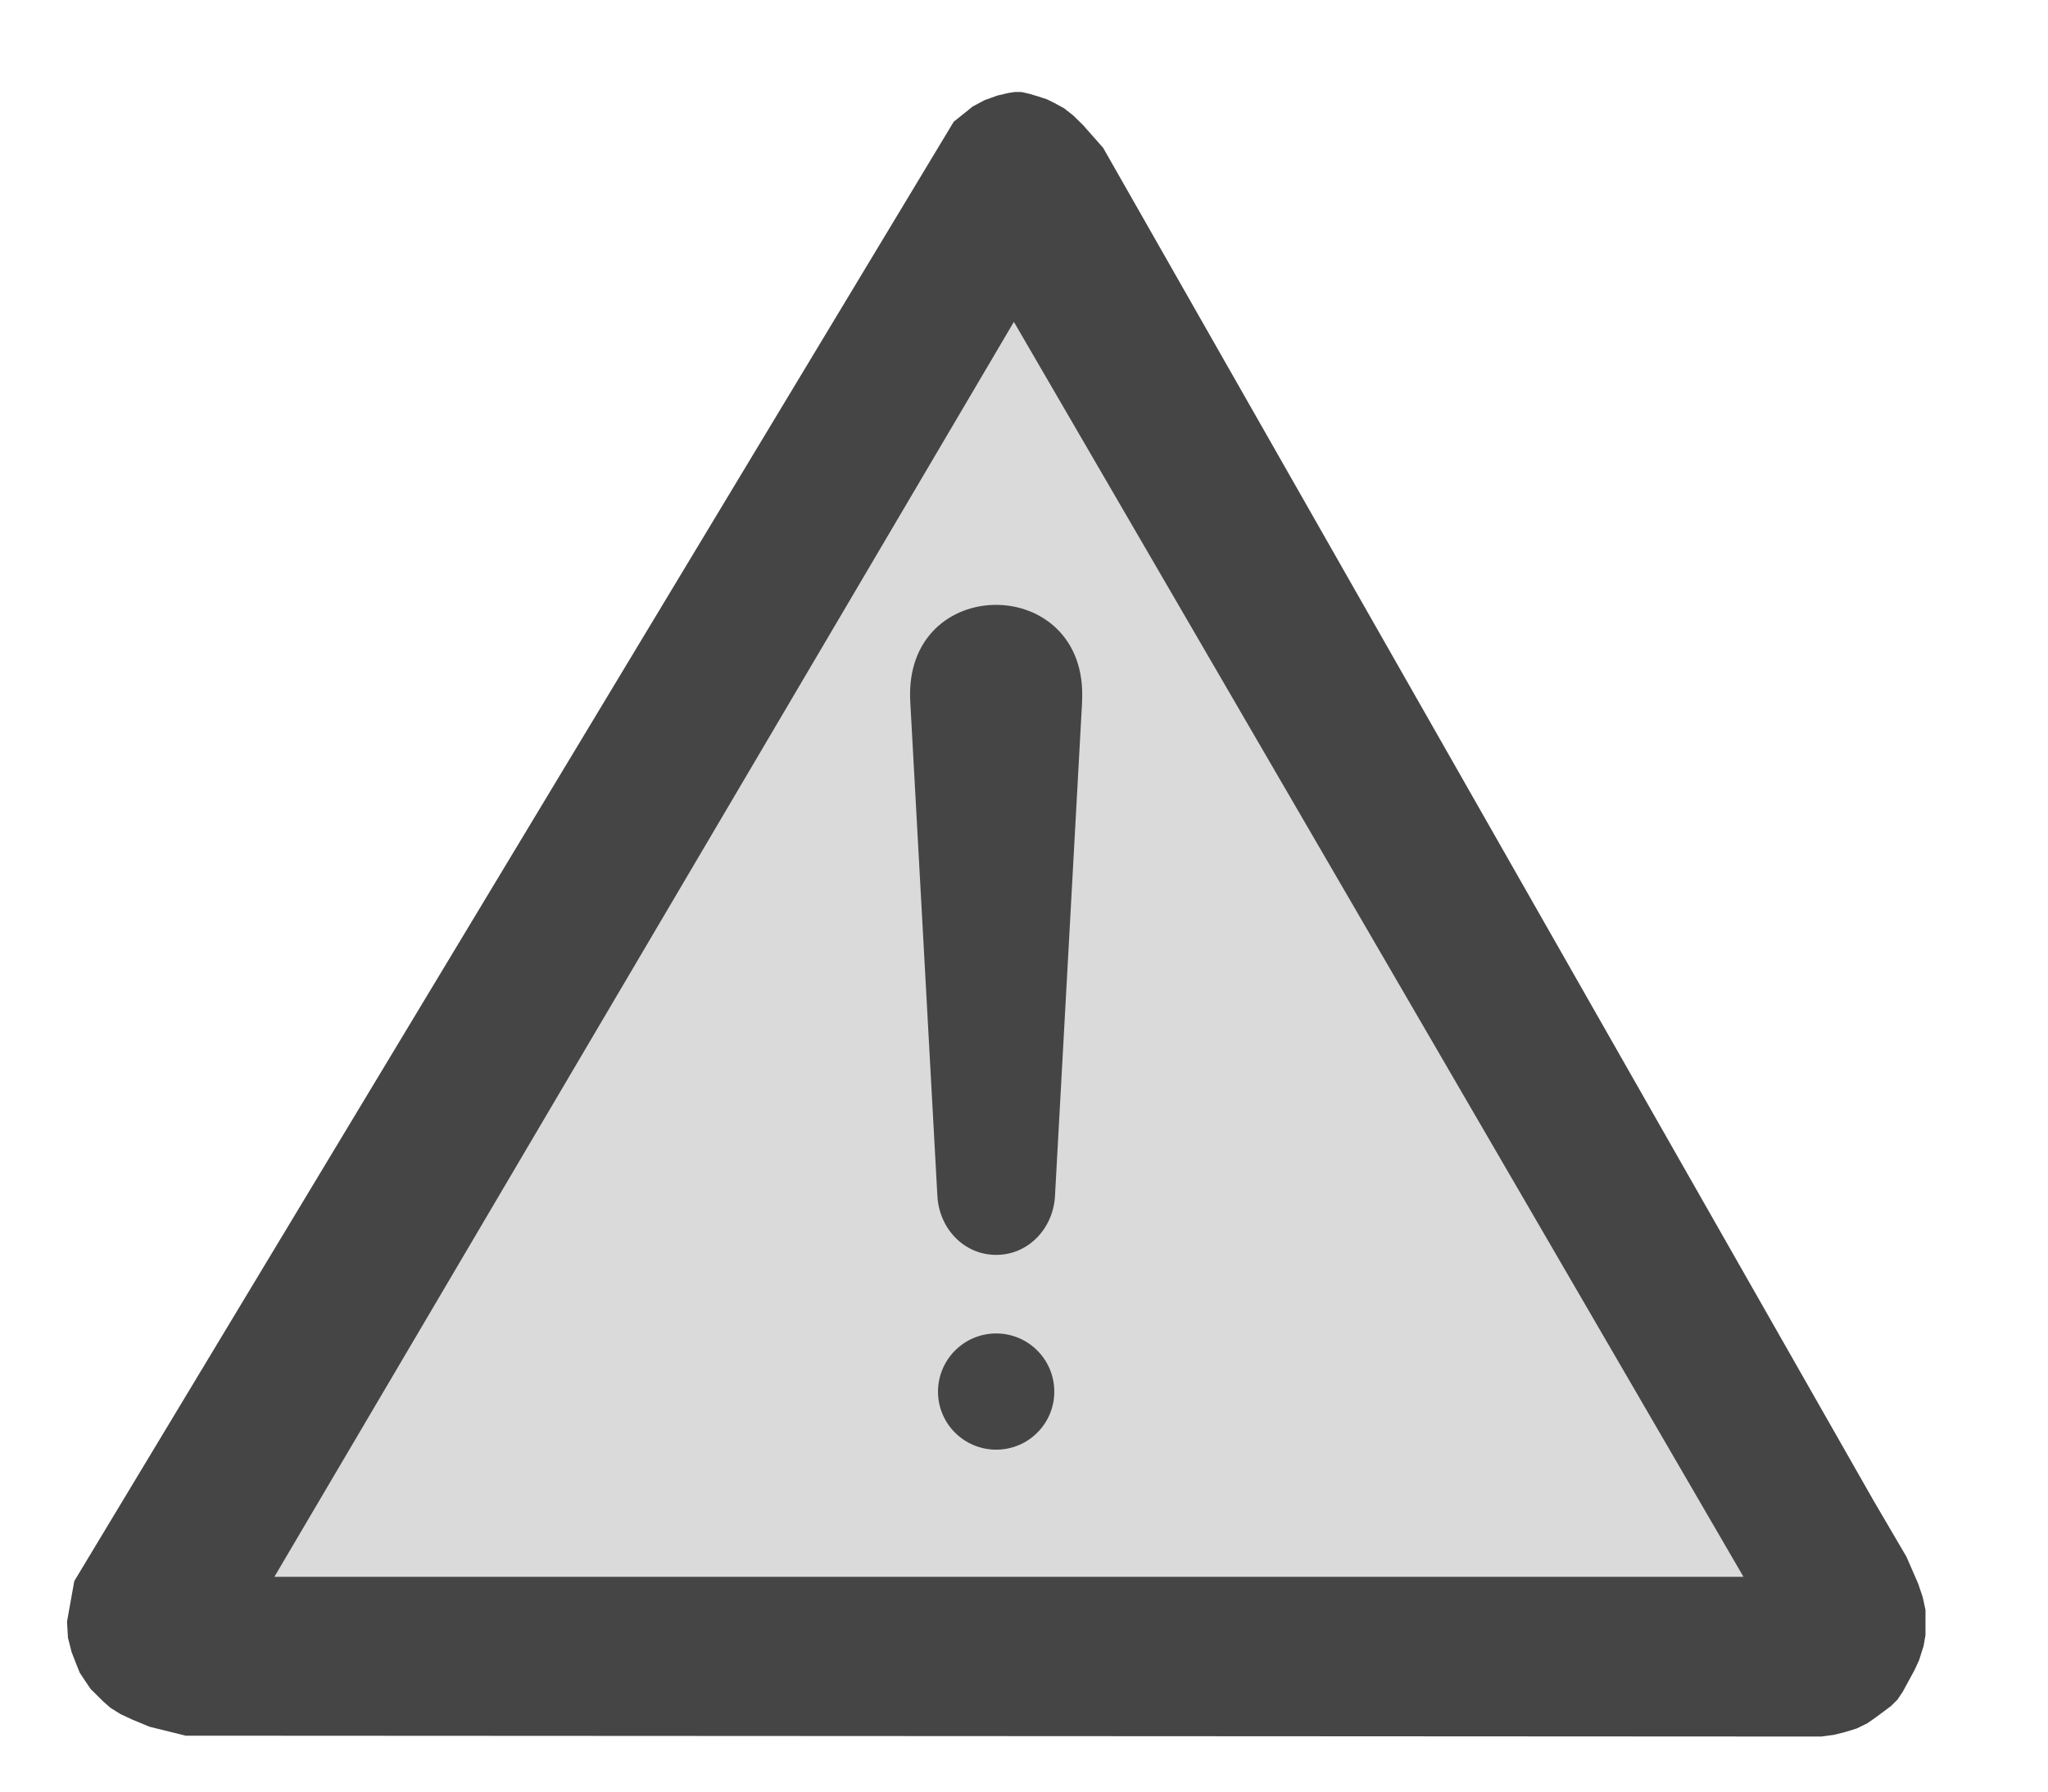
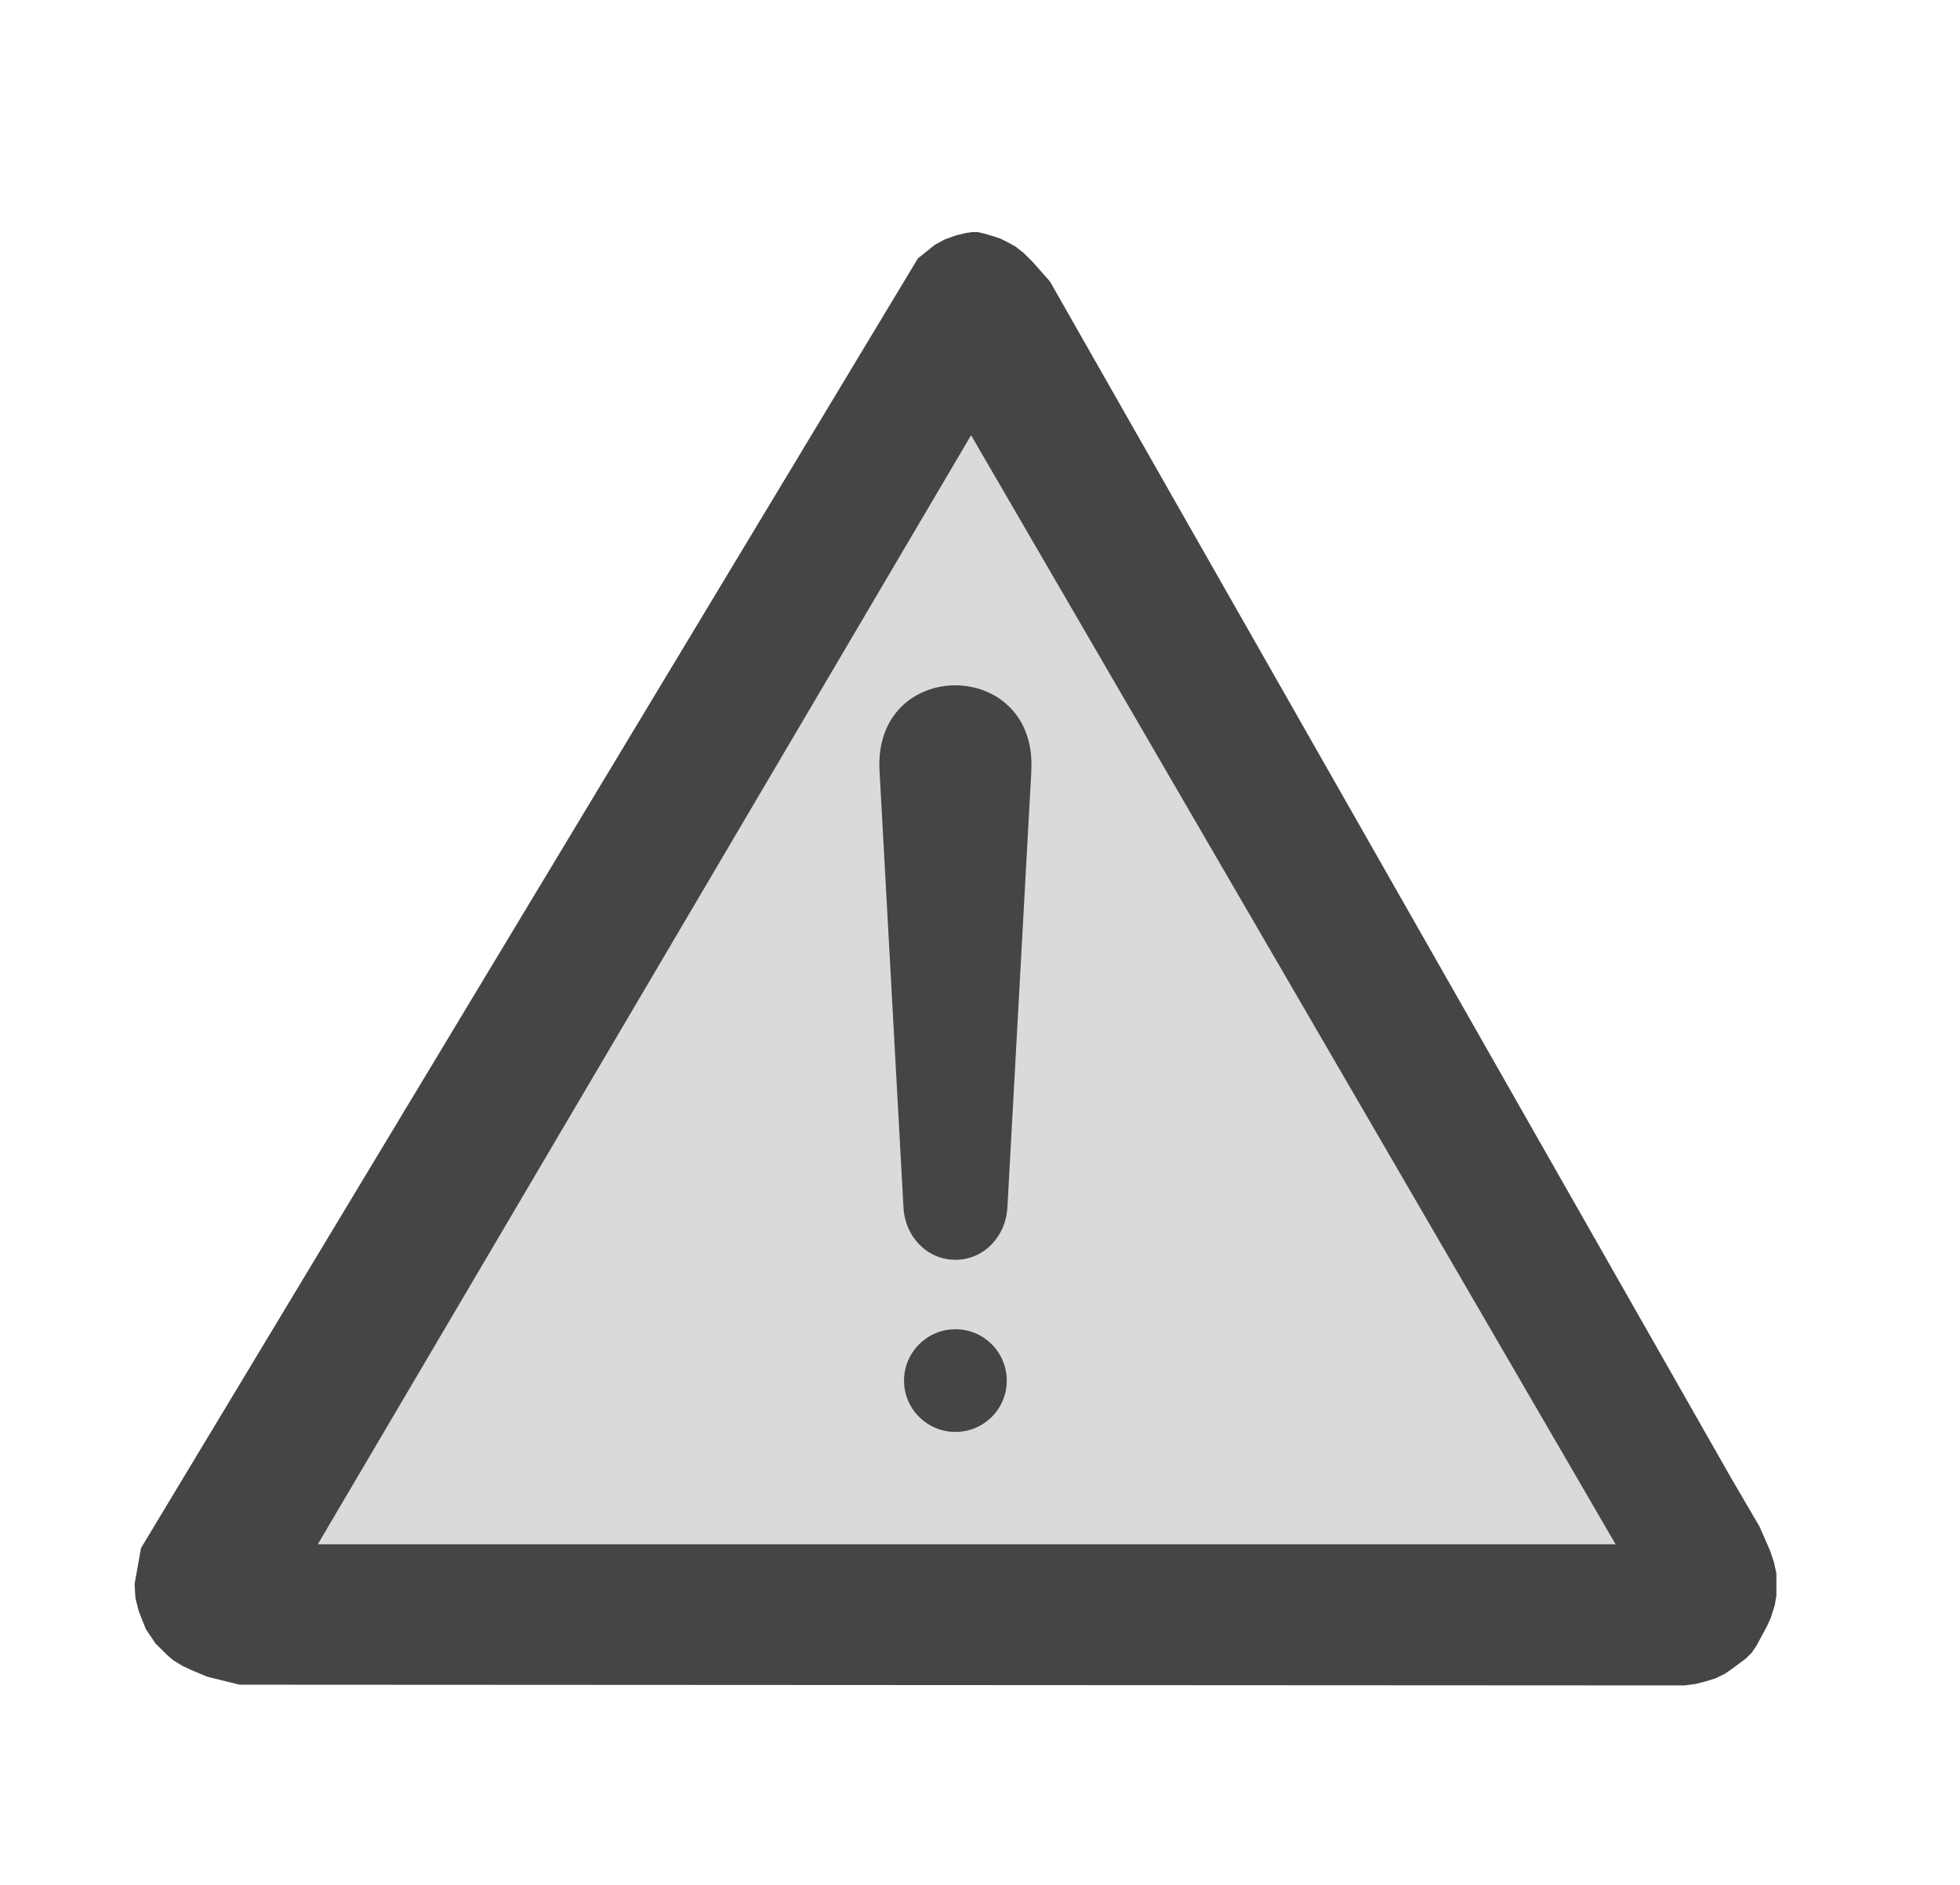
- <svg xmlns="http://www.w3.org/2000/svg" version="1.1" width="24.0" height="21.0" viewBox="38.0 303.0 24.0 21.0">
+ <svg xmlns="http://www.w3.org/2000/svg" version="1.1" width="26" height="25" viewBox="0 0 26 25">
  <defs>
    <clipPath id="clip_1">
-       <path transform="matrix(1,0,0,-1,0,524.692)" d="M0 524.692H368.787V0H0Z" />
+       <path transform="matrix(1,0,0,-1,-37,223.692)" d="M37 198.692H63V223.692H37Z" />
    </clipPath>
    <clipPath id="clip_2">
-       <path transform="matrix(1,0,0,-1,0,524.692)" d="M0 0H.226V524.551H0Z" />
+       <path transform="matrix(1,0,0,-1,-37,223.692)" d="M0 0H368.787V524.692H0Z" />
    </clipPath>
    <clipPath id="clip_3">
-       <path transform="matrix(1,0,0,-1,0,524.692)" d="M0 524.692H368.787V0H0Z" />
+       <path transform="matrix(1,0,0,-1,-37,223.692)" d="M0 524.692H368.787V0H0Z" />
    </clipPath>
    <clipPath id="clip_4">
-       <path transform="matrix(1,0,0,-1,0,524.692)" d="M0 524.692H368.787V0H0Z" />
+       <path transform="matrix(1,0,0,-1,-37,223.692)" d="M0 0H.226V524.551H0Z" />
    </clipPath>
    <clipPath id="clip_5">
-       <path transform="matrix(1,0,0,-1,0,524.692)" d="M0 524.692H368.787V0H0Z" />
-     </clipPath>
-     <clipPath id="clip_6">
-       <path transform="matrix(1,0,0,-1,0,524.692)" d="M0 524.692H368.787V0H0Z" />
-     </clipPath>
-     <clipPath id="clip_7">
-       <path transform="matrix(1,0,0,-1,0,524.692)" d="M0 524.692H368.787V0H0Z" />
+       <path transform="matrix(1,0,0,-1,-37,223.692)" d="M0 524.692H368.787V0H0Z" />
    </clipPath>
    <clipPath id="clip_8">
-       <path transform="matrix(1,0,0,-1,0,524.692)" d="M40.279 202.605H59.069V219.344H40.279Z" />
-     </clipPath>
-     <clipPath id="clip_9">
-       <path transform="matrix(1,0,0,-1,0,524.692)" d="M47.65 52.339H51.248V59.587H47.65Z" />
+       <path transform="matrix(1,0,0,-1,-37,223.692)" d="M0 524.692H368.787V0H0Z" />
    </clipPath>
    <clipPath id="clip_10">
-       <path transform="matrix(1,0,0,-1,0,524.692)" d="M46.535 46.858H52.362V52.467H46.535Z" />
+       <path transform="matrix(1,0,0,-1,-37,223.692)" d="M0 524.692H368.787V0H0Z" />
    </clipPath>
    <clipPath id="clip_11">
-       <path transform="matrix(1,0,0,-1,0,524.692)" d="M43.039 129.92H50.438V140.943H43.039Z" />
+       <path transform="matrix(1,0,0,-1,-37,223.692)" d="M0 524.692H368.787V0H0Z" />
    </clipPath>
    <clipPath id="clip_12">
-       <path transform="matrix(1,0,0,-1,0,524.692)" d="M45.634 127.499H47.82V129.524H45.634Z" />
+       <path transform="matrix(1,0,0,-1,-37,223.692)" d="M0 524.692H368.787V0H0Z" />
    </clipPath>
    <clipPath id="clip_13">
-       <path transform="matrix(1,0,0,-1,0,524.692)" d="M47.664 129.022H56.975V136.373H47.664Z" />
+       <path transform="matrix(1,0,0,-1,-37,223.692)" d="M40.279 202.605H59.069V219.344H40.279Z" />
    </clipPath>
    <clipPath id="clip_14">
-       <path transform="matrix(1,0,0,-1,0,524.692)" d="M47.087 128.604H48.434V130.017H47.087Z" />
+       <path transform="matrix(1,0,0,-1,-37,223.692)" d="M47.65 52.339H51.248V59.587H47.65Z" />
    </clipPath>
    <clipPath id="clip_15">
-       <path transform="matrix(1,0,0,-1,0,524.692)" d="M49.649 88.197H55.892V99.974H49.649Z" />
+       <path transform="matrix(1,0,0,-1,-37,223.692)" d="M46.535 46.858H52.362V52.467H46.535Z" />
    </clipPath>
    <clipPath id="clip_16">
-       <path transform="matrix(1,0,0,-1,0,524.692)" d="M43.07 87.598H48.337V96.214H43.07Z" />
+       <path transform="matrix(1,0,0,-1,-37,223.692)" d="M43.039 129.92H50.438V140.943H43.039Z" />
    </clipPath>
    <clipPath id="clip_17">
-       <path transform="matrix(1,0,0,-1,0,524.692)" d="M0 524.692H368.787V0H0Z" />
+       <path transform="matrix(1,0,0,-1,-37,223.692)" d="M45.634 127.499H47.82V129.524H45.634Z" />
+     </clipPath>
+     <clipPath id="clip_18">
+       <path transform="matrix(1,0,0,-1,-37,223.692)" d="M47.664 129.022H56.975V136.373H47.664Z" />
+     </clipPath>
+     <clipPath id="clip_19">
+       <path transform="matrix(1,0,0,-1,-37,223.692)" d="M47.087 128.604H48.435V130.017H47.087Z" />
+     </clipPath>
+     <clipPath id="clip_20">
+       <path transform="matrix(1,0,0,-1,-37,223.692)" d="M49.649 88.197H55.892V99.974H49.649Z" />
+     </clipPath>
+     <clipPath id="clip_21">
+       <path transform="matrix(1,0,0,-1,-37,223.692)" d="M43.071 87.598H48.337V96.214H43.071Z" />
+     </clipPath>
+     <clipPath id="clip_22">
+       <path transform="matrix(1,0,0,-1,-37,223.692)" d="M0 524.692H368.787V0H0Z" />
    </clipPath>
  </defs>
-   <g>
-     <g>
-       <g clip-path="url(#clip_7)">
-         <g opacity=".2">
-           <g clip-path="url(#clip_8)">
-             <path transform="matrix(1,0,0,-1,41.8633,322.0778)" d="M0 0 15.594-.009H15.734L15.918 .017 16.061 .052 16.226 .103 16.402 .19 16.526 .277 16.701 .407 16.823 .528 16.915 .666 17.048 .909 17.111 1.047 17.175 1.249 17.205 1.428V1.764L17.162 1.964 17.102 2.141 16.97 2.446 16.644 3.002 9.251 15.985 9.016 16.252 8.889 16.378 8.745 16.491 8.602 16.57 8.492 16.624 8.373 16.664 8.261 16.697 8.11 16.729H7.948L7.826 16.712 7.672 16.674 7.49 16.61 7.301 16.508 7.169 16.402 7.013 16.278-1.488 2.166-1.584 1.63-1.57 1.368-1.516 1.153-1.46 1.01-1.404 .872-1.243 .631-1.074 .464-.963 .366-.806 .268-.654 .197-.445 .11Z" fill="#454546" fill-rule="evenodd" />
+   <g clip-path="url(#clip_1)">
+     <g clip-path="url(#clip_2)">
+       <g>
+         <g clip-path="url(#clip_12)">
+           <g opacity=".2">
+             <g clip-path="url(#clip_13)">
+               <path transform="matrix(1,0,0,-1,4.8634,21.07782)" d="M0 0 15.594-.009H15.734L15.918 .017 16.061 .052 16.226 .103 16.402 .19 16.526 .277 16.701 .407 16.823 .528 16.915 .666 17.048 .909 17.111 1.047 17.175 1.249 17.205 1.428V1.763L17.162 1.964 17.102 2.141 16.97 2.446 16.644 3.002 9.251 15.985 9.016 16.252 8.889 16.378 8.745 16.491 8.602 16.569 8.492 16.624 8.373 16.664 8.261 16.696 8.11 16.729H7.948L7.826 16.712 7.672 16.674 7.49 16.61 7.301 16.508 7.17 16.402 7.013 16.278-1.488 2.166-1.584 1.63-1.57 1.368-1.516 1.153-1.46 1.01-1.404 .872-1.243 .631-1.074 .464-.963 .366-.806 .267-.654 .197-.445 .11Z" fill="#454546" fill-rule="evenodd" />
+             </g>
          </g>
+           <path transform="matrix(1,0,0,-1,3.176499,22.34471)" d="M0 0 19.04-.01H19.167L19.316 .01 19.444 .042 19.581 .084 19.709 .147 19.814 .221 19.899 .284 19.984 .348 20.059 .422 20.123 .516 20.26 .77 20.313 .885 20.366 1.053 20.388 1.18V1.307 1.474L20.356 1.622 20.303 1.78 20.164 2.097 19.783 2.749 10.751 18.612 10.517 18.876 10.401 18.991 10.294 19.075 10.177 19.139 10.092 19.181 9.997 19.212 9.891 19.244 9.795 19.266H9.754 9.71L9.637 19.254 9.509 19.224 9.36 19.171 9.223 19.097 9.105 19.002 9 18.918-1.306 1.812-1.391 1.337-1.38 1.148-1.337 .979-1.284 .843-1.242 .738-1.179 .643-1.114 .547-1.04 .474-.966 .4-.881 .326-.764 .253-.627 .189-.425 .105ZM1.039 1.862 9.705 16.572 18.255 1.862Z" fill="#454546" fill-rule="evenodd" />
+           <path transform="matrix(1,0,0,-1,12.6742,17.63011)" d="M0 0C.376 0 .681-.305 .681-.682 .681-1.058 .376-1.362 0-1.362-.376-1.362-.682-1.058-.682-.682-.681-.305-.376 0 0 0M1.007 7.407 .689 1.61C.668 1.233 .379 .921 0 .921-.38 .921-.668 1.232-.689 1.61L-1.007 7.407C-1.09 8.921 1.089 8.915 1.006 7.407Z" fill="#454546" />
        </g>
-         <path transform="matrix(1,0,0,-1,40.1764,323.3447)" d="M0 0 19.04-.01H19.167L19.316 .01 19.444 .042 19.581 .084 19.709 .147 19.814 .221 19.899 .284 19.984 .348 20.059 .422 20.122 .516 20.26 .77 20.313 .885 20.366 1.053 20.388 1.18V1.307 1.474L20.356 1.622 20.303 1.78 20.165 2.097 19.783 2.749 10.751 18.612 10.518 18.876 10.401 18.991 10.294 19.075 10.177 19.139 10.092 19.181 9.997 19.212 9.891 19.244 9.796 19.266H9.754 9.711L9.637 19.254 9.509 19.224 9.36 19.17 9.223 19.097 9.105 19.002 9 18.918-1.306 1.812-1.391 1.337-1.38 1.148-1.337 .979-1.284 .843-1.242 .738-1.179 .643-1.114 .547-1.04 .474-.966 .4-.881 .326-.764 .253-.627 .189-.425 .105ZM1.039 1.862 9.705 16.572 18.255 1.862Z" fill="#454546" fill-rule="evenodd" />
-         <path transform="matrix(1,0,0,-1,49.6741,318.6301)" d="M0 0C.376 0 .681-.305 .681-.682 .681-1.058 .376-1.362 0-1.362-.376-1.362-.682-1.058-.682-.682-.681-.305-.376 0 0 0M1.007 7.407 .689 1.61C.668 1.233 .379 .921 0 .921-.38 .921-.668 1.232-.689 1.61L-1.007 7.407C-1.09 8.921 1.089 8.915 1.006 7.407Z" fill="#454546" />
      </g>
    </g>
  </g>
</svg>
